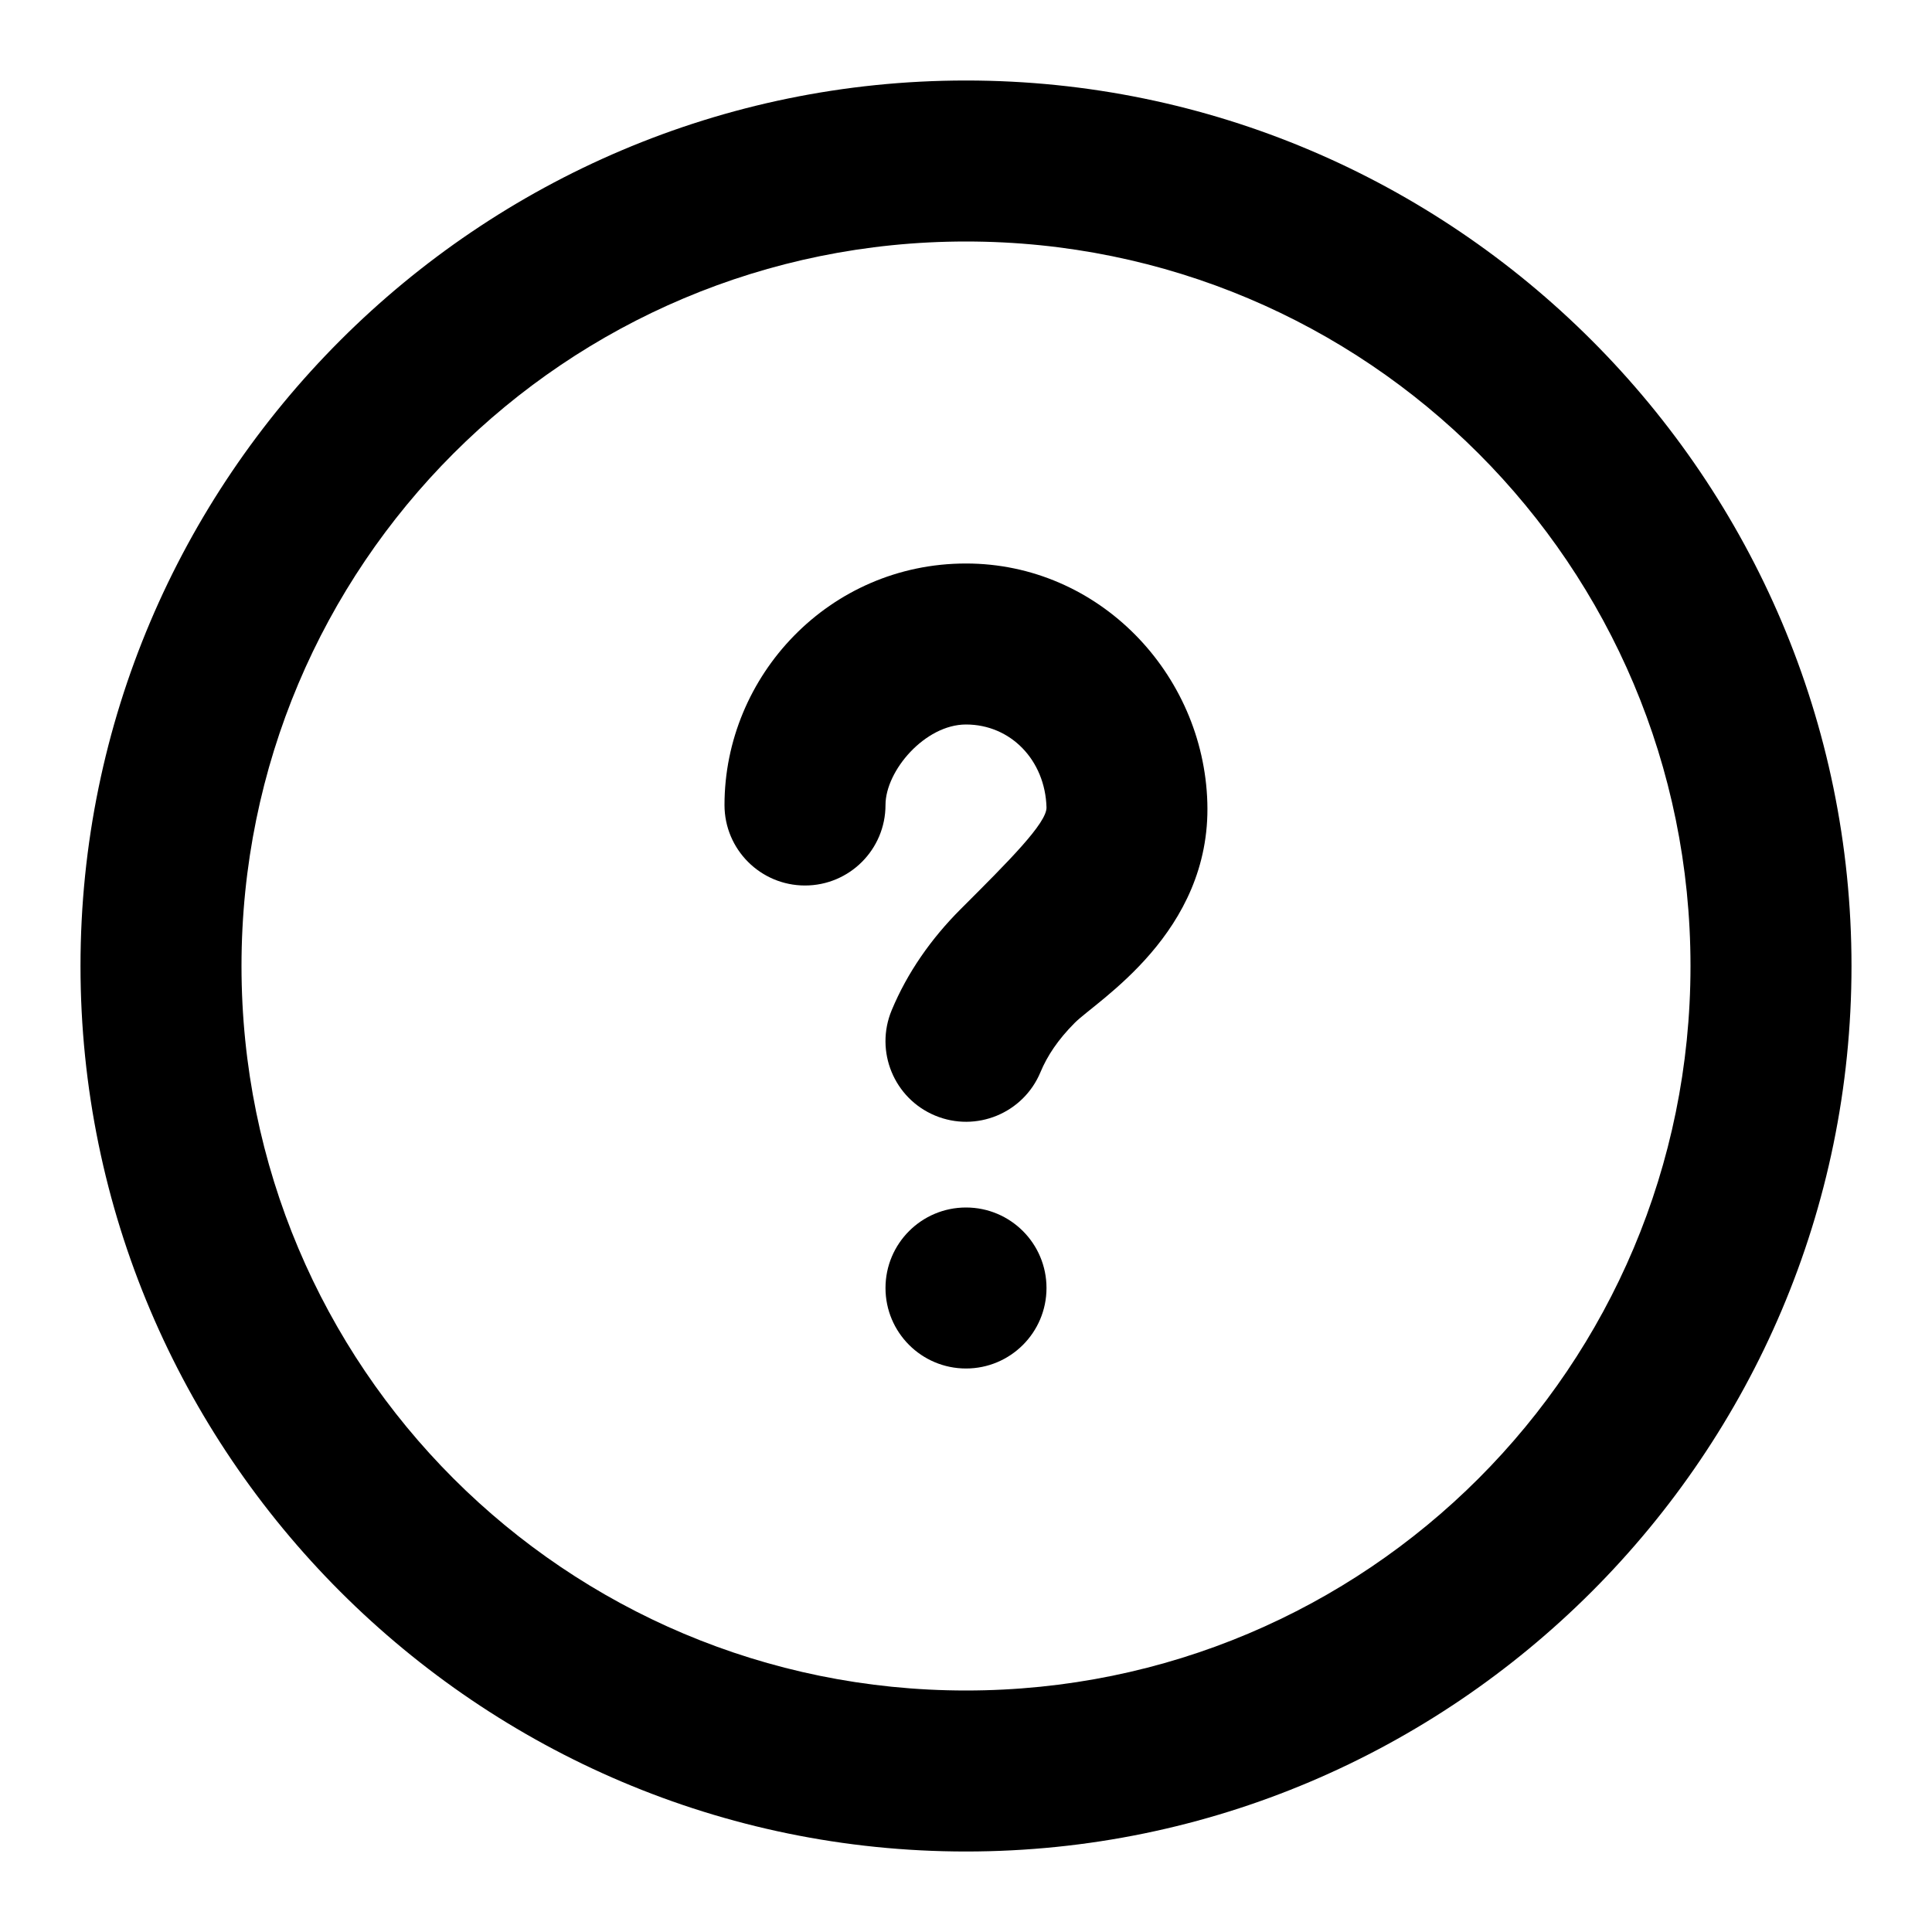
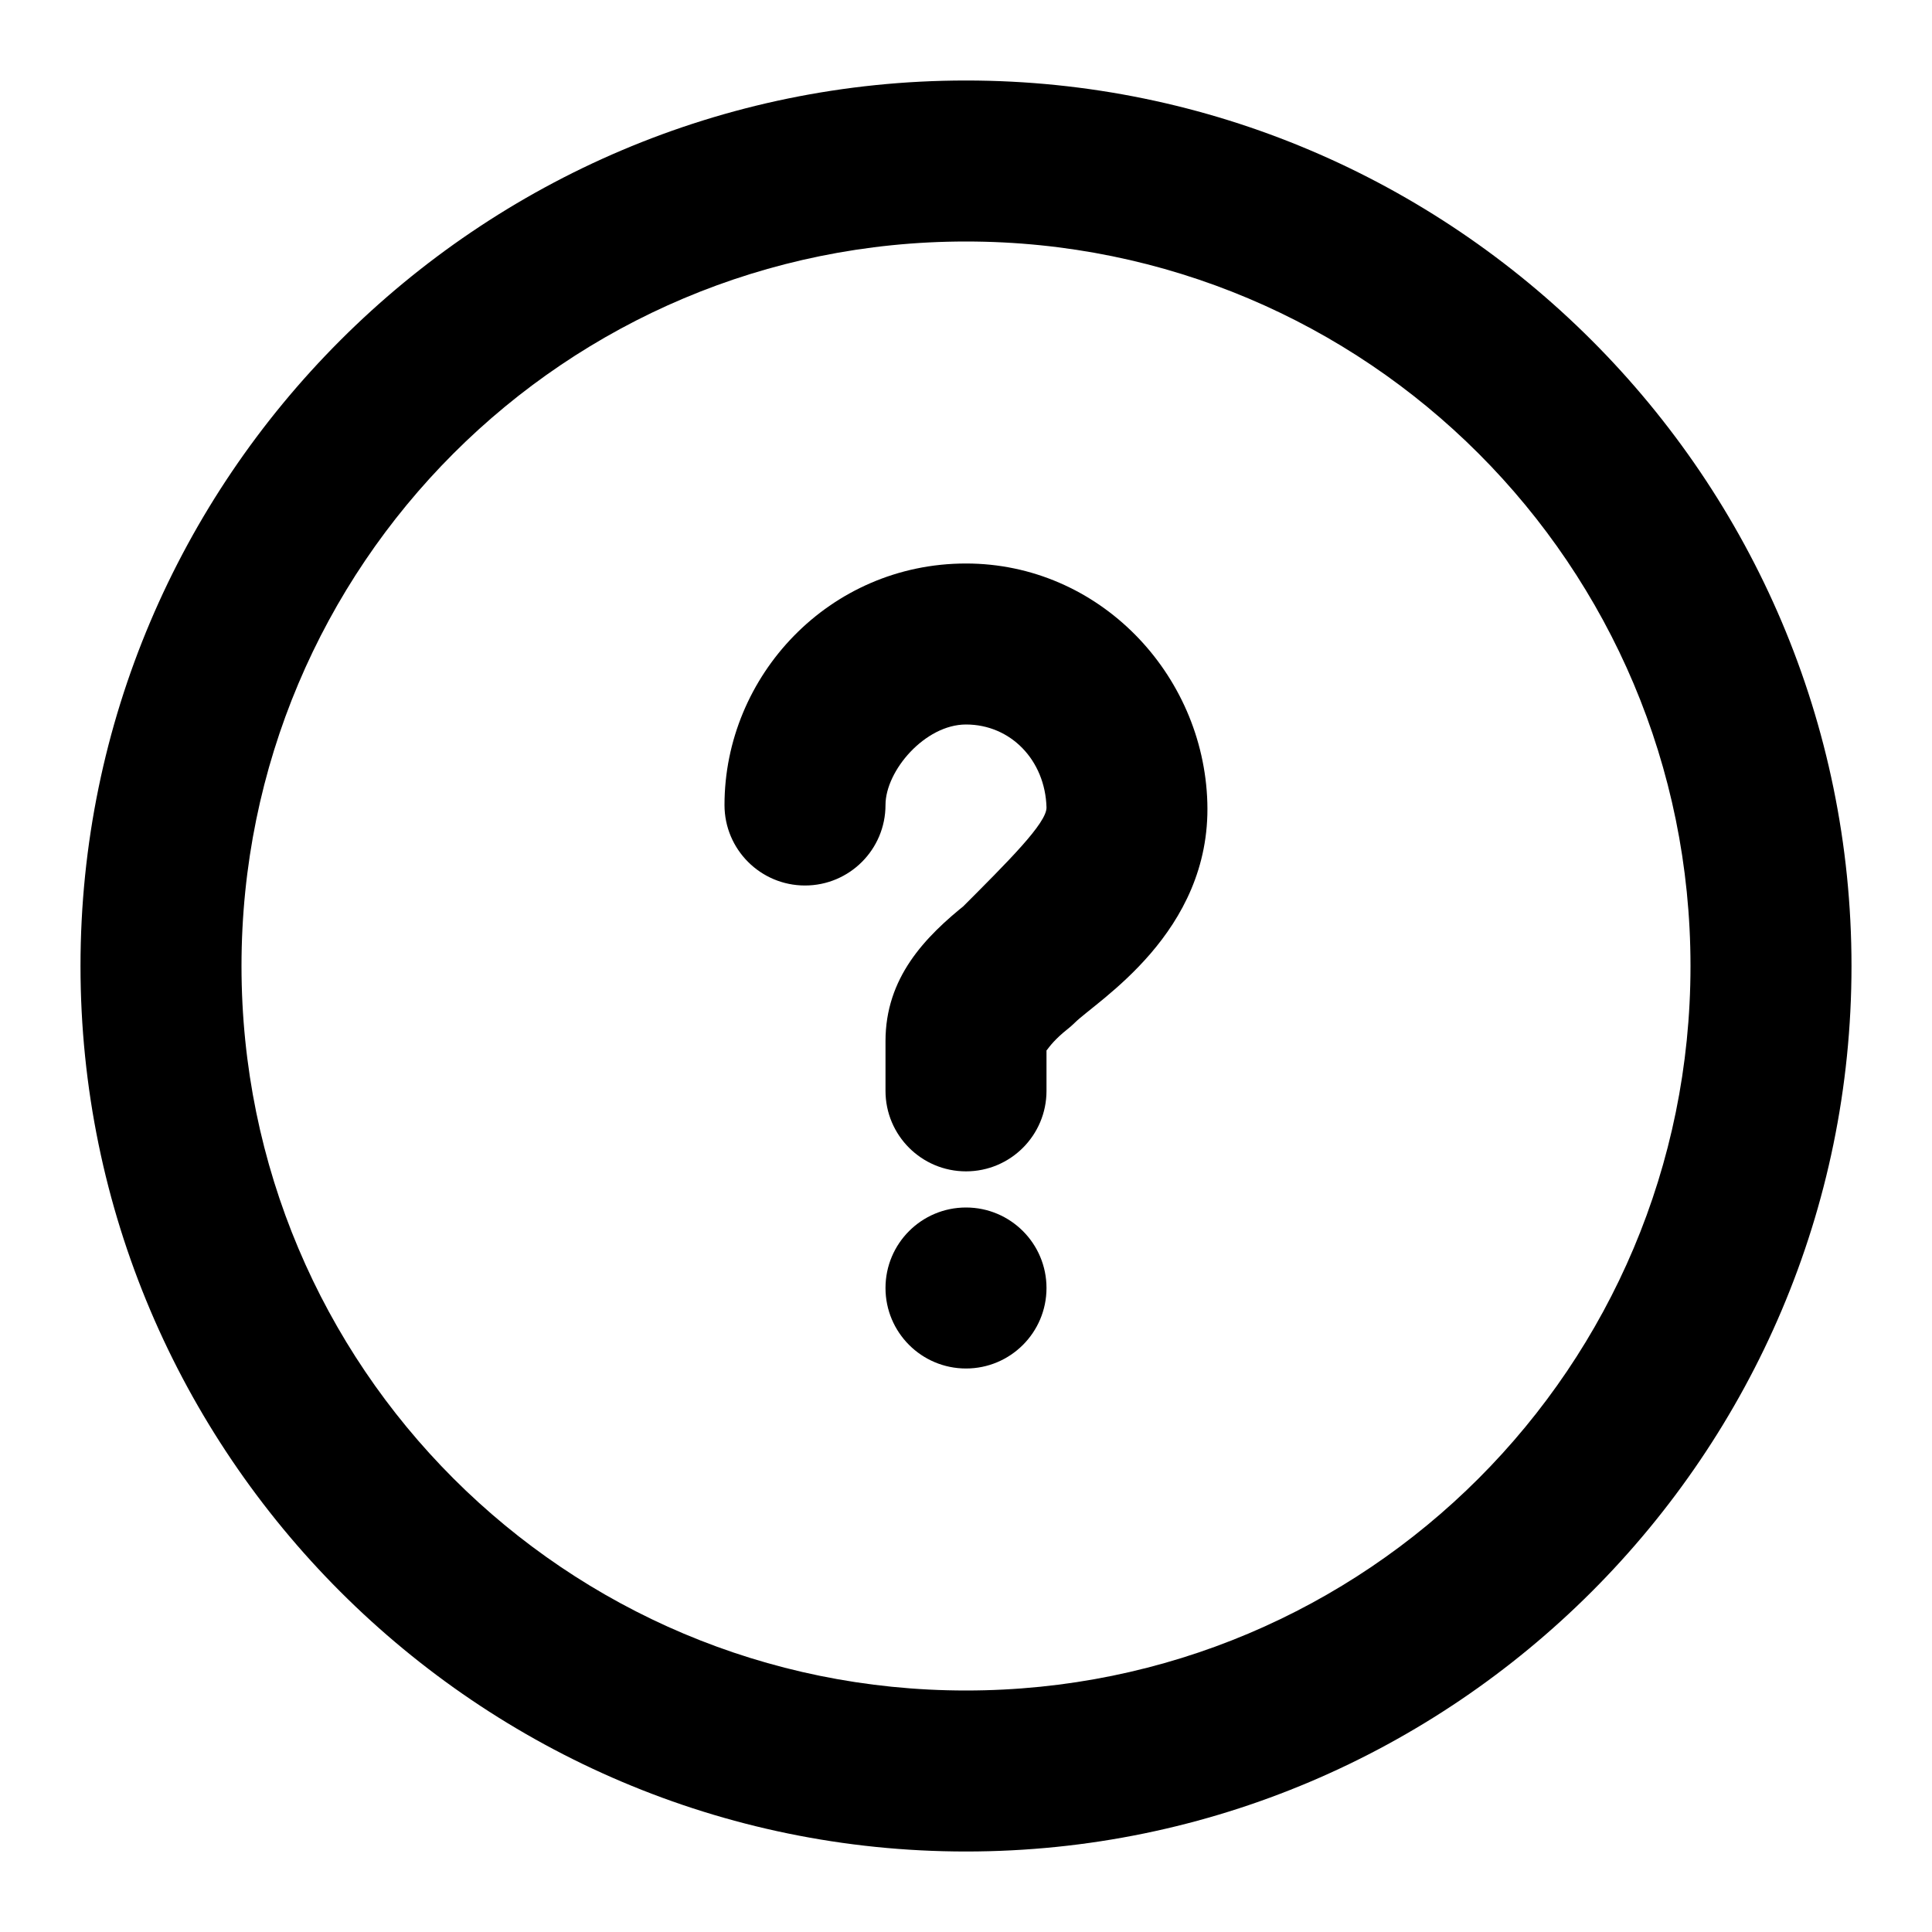
<svg xmlns="http://www.w3.org/2000/svg" style="isolation:isolate" viewBox="0 0 24 24" width="24" height="24" version="1.1" id="svg15">
  <defs id="defs5">
-     <clipPath id="_clipPath_6rjPZtg9Q5ub8lbW9Csf8CQdK1bOkwRf">
+     <clipPath id="_clipPath_kB3ltxIHoPnyXczhRoypuHsxq3mli4FG">
      <rect width="24" height="24" id="rect2" />
    </clipPath>
  </defs>
-   <path style="color:#000000;font-style:normal;font-variant:normal;font-weight:normal;font-stretch:normal;font-size:medium;line-height:normal;font-family:sans-serif;font-variant-ligatures:normal;font-variant-position:normal;font-variant-caps:normal;font-variant-numeric:normal;font-variant-alternates:normal;font-feature-settings:normal;text-indent:0;text-align:start;text-decoration:none;text-decoration-line:none;text-decoration-style:solid;text-decoration-color:#000000;letter-spacing:normal;word-spacing:normal;text-transform:none;writing-mode:lr-tb;direction:ltr;text-orientation:mixed;dominant-baseline:auto;baseline-shift:baseline;text-anchor:start;white-space:normal;shape-padding:0;clip-rule:nonzero;display:inline;overflow:visible;visibility:visible;opacity:1;isolation:auto;mix-blend-mode:normal;color-interpolation:sRGB;color-interpolation-filters:linearRGB;solid-color:#000000;solid-opacity:1;vector-effect:non-scaling-stroke;fill:#000000;fill-opacity:1;fill-rule:nonzero;stroke:none;stroke-width:2;stroke-linecap:round;stroke-linejoin:round;stroke-miterlimit:3;stroke-dasharray:none;stroke-dashoffset:0;stroke-opacity:1;color-rendering:auto;image-rendering:auto;shape-rendering:auto;text-rendering:auto;enable-background:accumulate" d="M 12,7 C 10.301,7 9,8.396 9,10 a 1,1 0 1 0 2,0 c 0,-0.426 0.491,-1 1,-1 0.556,0 0.983,0.444 1,1.029 0.006,0.194 -0.473,0.672 -1.064,1.262 a 1,1 0 0 0 -0.002,0.002 c -0.368,0.368 -0.663,0.79 -0.857,1.256 a 1.001,1.001 0 1 0 1.848,0.77 c 0.084,-0.202 0.217,-0.403 0.424,-0.611 l 0.002,-0.002 C 13.626,12.43 15.046,11.589 14.998,9.971 14.951,8.366 13.65,7 12,7 Z" id="path7" />
+   <path style="color:#000000;font-style:normal;font-variant:normal;font-weight:normal;font-stretch:normal;font-size:medium;line-height:normal;font-family:sans-serif;font-variant-ligatures:normal;font-variant-position:normal;font-variant-caps:normal;font-variant-numeric:normal;font-variant-alternates:normal;font-feature-settings:normal;text-indent:0;text-align:start;text-decoration:none;text-decoration-line:none;text-decoration-style:solid;text-decoration-color:#000000;letter-spacing:normal;word-spacing:normal;text-transform:none;writing-mode:lr-tb;direction:ltr;text-orientation:mixed;dominant-baseline:auto;baseline-shift:baseline;text-anchor:start;white-space:normal;shape-padding:0;clip-rule:nonzero;display:inline;overflow:visible;visibility:visible;opacity:1;isolation:auto;mix-blend-mode:normal;color-interpolation:sRGB;color-interpolation-filters:linearRGB;solid-color:#000000;solid-opacity:1;vector-effect:non-scaling-stroke;fill:#000000;fill-opacity:1;fill-rule:nonzero;stroke:none;stroke-width:2;stroke-linecap:round;stroke-linejoin:round;stroke-miterlimit:4;stroke-dasharray:none;stroke-dashoffset:0;stroke-opacity:1;color-rendering:auto;image-rendering:auto;shape-rendering:auto;text-rendering:auto;enable-background:accumulate" d="M 12,1 C 5.94,1 1,5.94 1,12 1,18.06 5.94,23 12,23 18.06,23 23,18.06 23,12 23,5.94 18.06,1 12,1 Z m 0,2 c 4.978,0 9,4.022 9,9 0,4.978 -4.022,9 -9,9 C 7.022,21 3,16.978 3,12 3,7.022 7.022,3 12,3 Z" id="path7" />
  <path style="color:#000000;font-style:normal;font-variant:normal;font-weight:normal;font-stretch:normal;font-size:medium;line-height:normal;font-family:sans-serif;font-variant-ligatures:normal;font-variant-position:normal;font-variant-caps:normal;font-variant-numeric:normal;font-variant-alternates:normal;font-feature-settings:normal;text-indent:0;text-align:start;text-decoration:none;text-decoration-line:none;text-decoration-style:solid;text-decoration-color:#000000;letter-spacing:normal;word-spacing:normal;text-transform:none;writing-mode:lr-tb;direction:ltr;text-orientation:mixed;dominant-baseline:auto;baseline-shift:baseline;text-anchor:start;white-space:normal;shape-padding:0;clip-rule:nonzero;display:inline;overflow:visible;visibility:visible;opacity:1;isolation:auto;mix-blend-mode:normal;color-interpolation:sRGB;color-interpolation-filters:linearRGB;solid-color:#000000;solid-opacity:1;vector-effect:non-scaling-stroke;fill:#000000;fill-opacity:1;fill-rule:nonzero;stroke:none;stroke-width:2;stroke-linecap:round;stroke-linejoin:round;stroke-miterlimit:4;stroke-dasharray:none;stroke-dashoffset:0;stroke-opacity:1;color-rendering:auto;image-rendering:auto;shape-rendering:auto;text-rendering:auto;enable-background:accumulate" d="m 12,15 a 1,1 0 1 0 0,2 1,1 0 1 0 0,-2 z" id="line9" />
-   <path style="color:#000000;font-style:normal;font-variant:normal;font-weight:normal;font-stretch:normal;font-size:medium;line-height:normal;font-family:sans-serif;font-variant-ligatures:normal;font-variant-position:normal;font-variant-caps:normal;font-variant-numeric:normal;font-variant-alternates:normal;font-feature-settings:normal;text-indent:0;text-align:start;text-decoration:none;text-decoration-line:none;text-decoration-style:solid;text-decoration-color:#000000;letter-spacing:normal;word-spacing:normal;text-transform:none;writing-mode:lr-tb;direction:ltr;text-orientation:mixed;dominant-baseline:auto;baseline-shift:baseline;text-anchor:start;white-space:normal;shape-padding:0;clip-rule:nonzero;display:inline;overflow:visible;visibility:visible;opacity:1;isolation:auto;mix-blend-mode:normal;color-interpolation:sRGB;color-interpolation-filters:linearRGB;solid-color:#000000;solid-opacity:1;vector-effect:non-scaling-stroke;fill:#000000;fill-opacity:1;fill-rule:nonzero;stroke:none;stroke-width:2;stroke-linecap:round;stroke-linejoin:round;stroke-miterlimit:4;stroke-dasharray:none;stroke-dashoffset:0;stroke-opacity:1;color-rendering:auto;image-rendering:auto;shape-rendering:auto;text-rendering:auto;enable-background:accumulate" d="M 12,1 C 5.94,1 1,5.94 1,12 1,18.06 5.94,23 12,23 18.06,23 23,18.06 23,12 23,5.94 18.06,1 12,1 Z m 0,2 c 4.978,0 9,4.022 9,9 0,4.978 -4.022,9 -9,9 C 7.022,21 3,16.978 3,12 3,7.022 7.022,3 12,3 Z" id="path11" />
+   <path style="color:#000000;font-style:normal;font-variant:normal;font-weight:normal;font-stretch:normal;font-size:medium;line-height:normal;font-family:sans-serif;font-variant-ligatures:normal;font-variant-position:normal;font-variant-caps:normal;font-variant-numeric:normal;font-variant-alternates:normal;font-feature-settings:normal;text-indent:0;text-align:start;text-decoration:none;text-decoration-line:none;text-decoration-style:solid;text-decoration-color:#000000;letter-spacing:normal;word-spacing:normal;text-transform:none;writing-mode:lr-tb;direction:ltr;text-orientation:mixed;dominant-baseline:auto;baseline-shift:baseline;text-anchor:start;white-space:normal;shape-padding:0;clip-rule:nonzero;display:inline;overflow:visible;visibility:visible;opacity:1;isolation:auto;mix-blend-mode:normal;color-interpolation:sRGB;color-interpolation-filters:linearRGB;solid-color:#000000;solid-opacity:1;vector-effect:non-scaling-stroke;fill:#000000;fill-opacity:1;fill-rule:nonzero;stroke:none;stroke-width:2;stroke-linecap:round;stroke-linejoin:round;stroke-miterlimit:3;stroke-dasharray:none;stroke-dashoffset:0;stroke-opacity:1;color-rendering:auto;image-rendering:auto;shape-rendering:auto;text-rendering:auto;enable-background:accumulate" d="M 12,7 C 10.301,7 9,8.396 9,10 a 1,1 0 1 0 2,0 c 0,-0.426 0.491,-1 1,-1 0.556,0 0.983,0.444 1,1.029 0.006,0.193 -0.475,0.67 -1.066,1.262 l 0.084,-0.074 C 11.484,11.641 11,12.148 11,12.934 v 0.617 a 1,1 0 1 0 2,0 v -0.617 c 0,0.219 -0.058,0.103 0.264,-0.152 a 1,1 0 0 0 0.084,-0.074 C 13.62,12.435 15.046,11.592 14.998,9.971 14.951,8.366 13.65,7 12,7 Z" id="path11" />
</svg>
